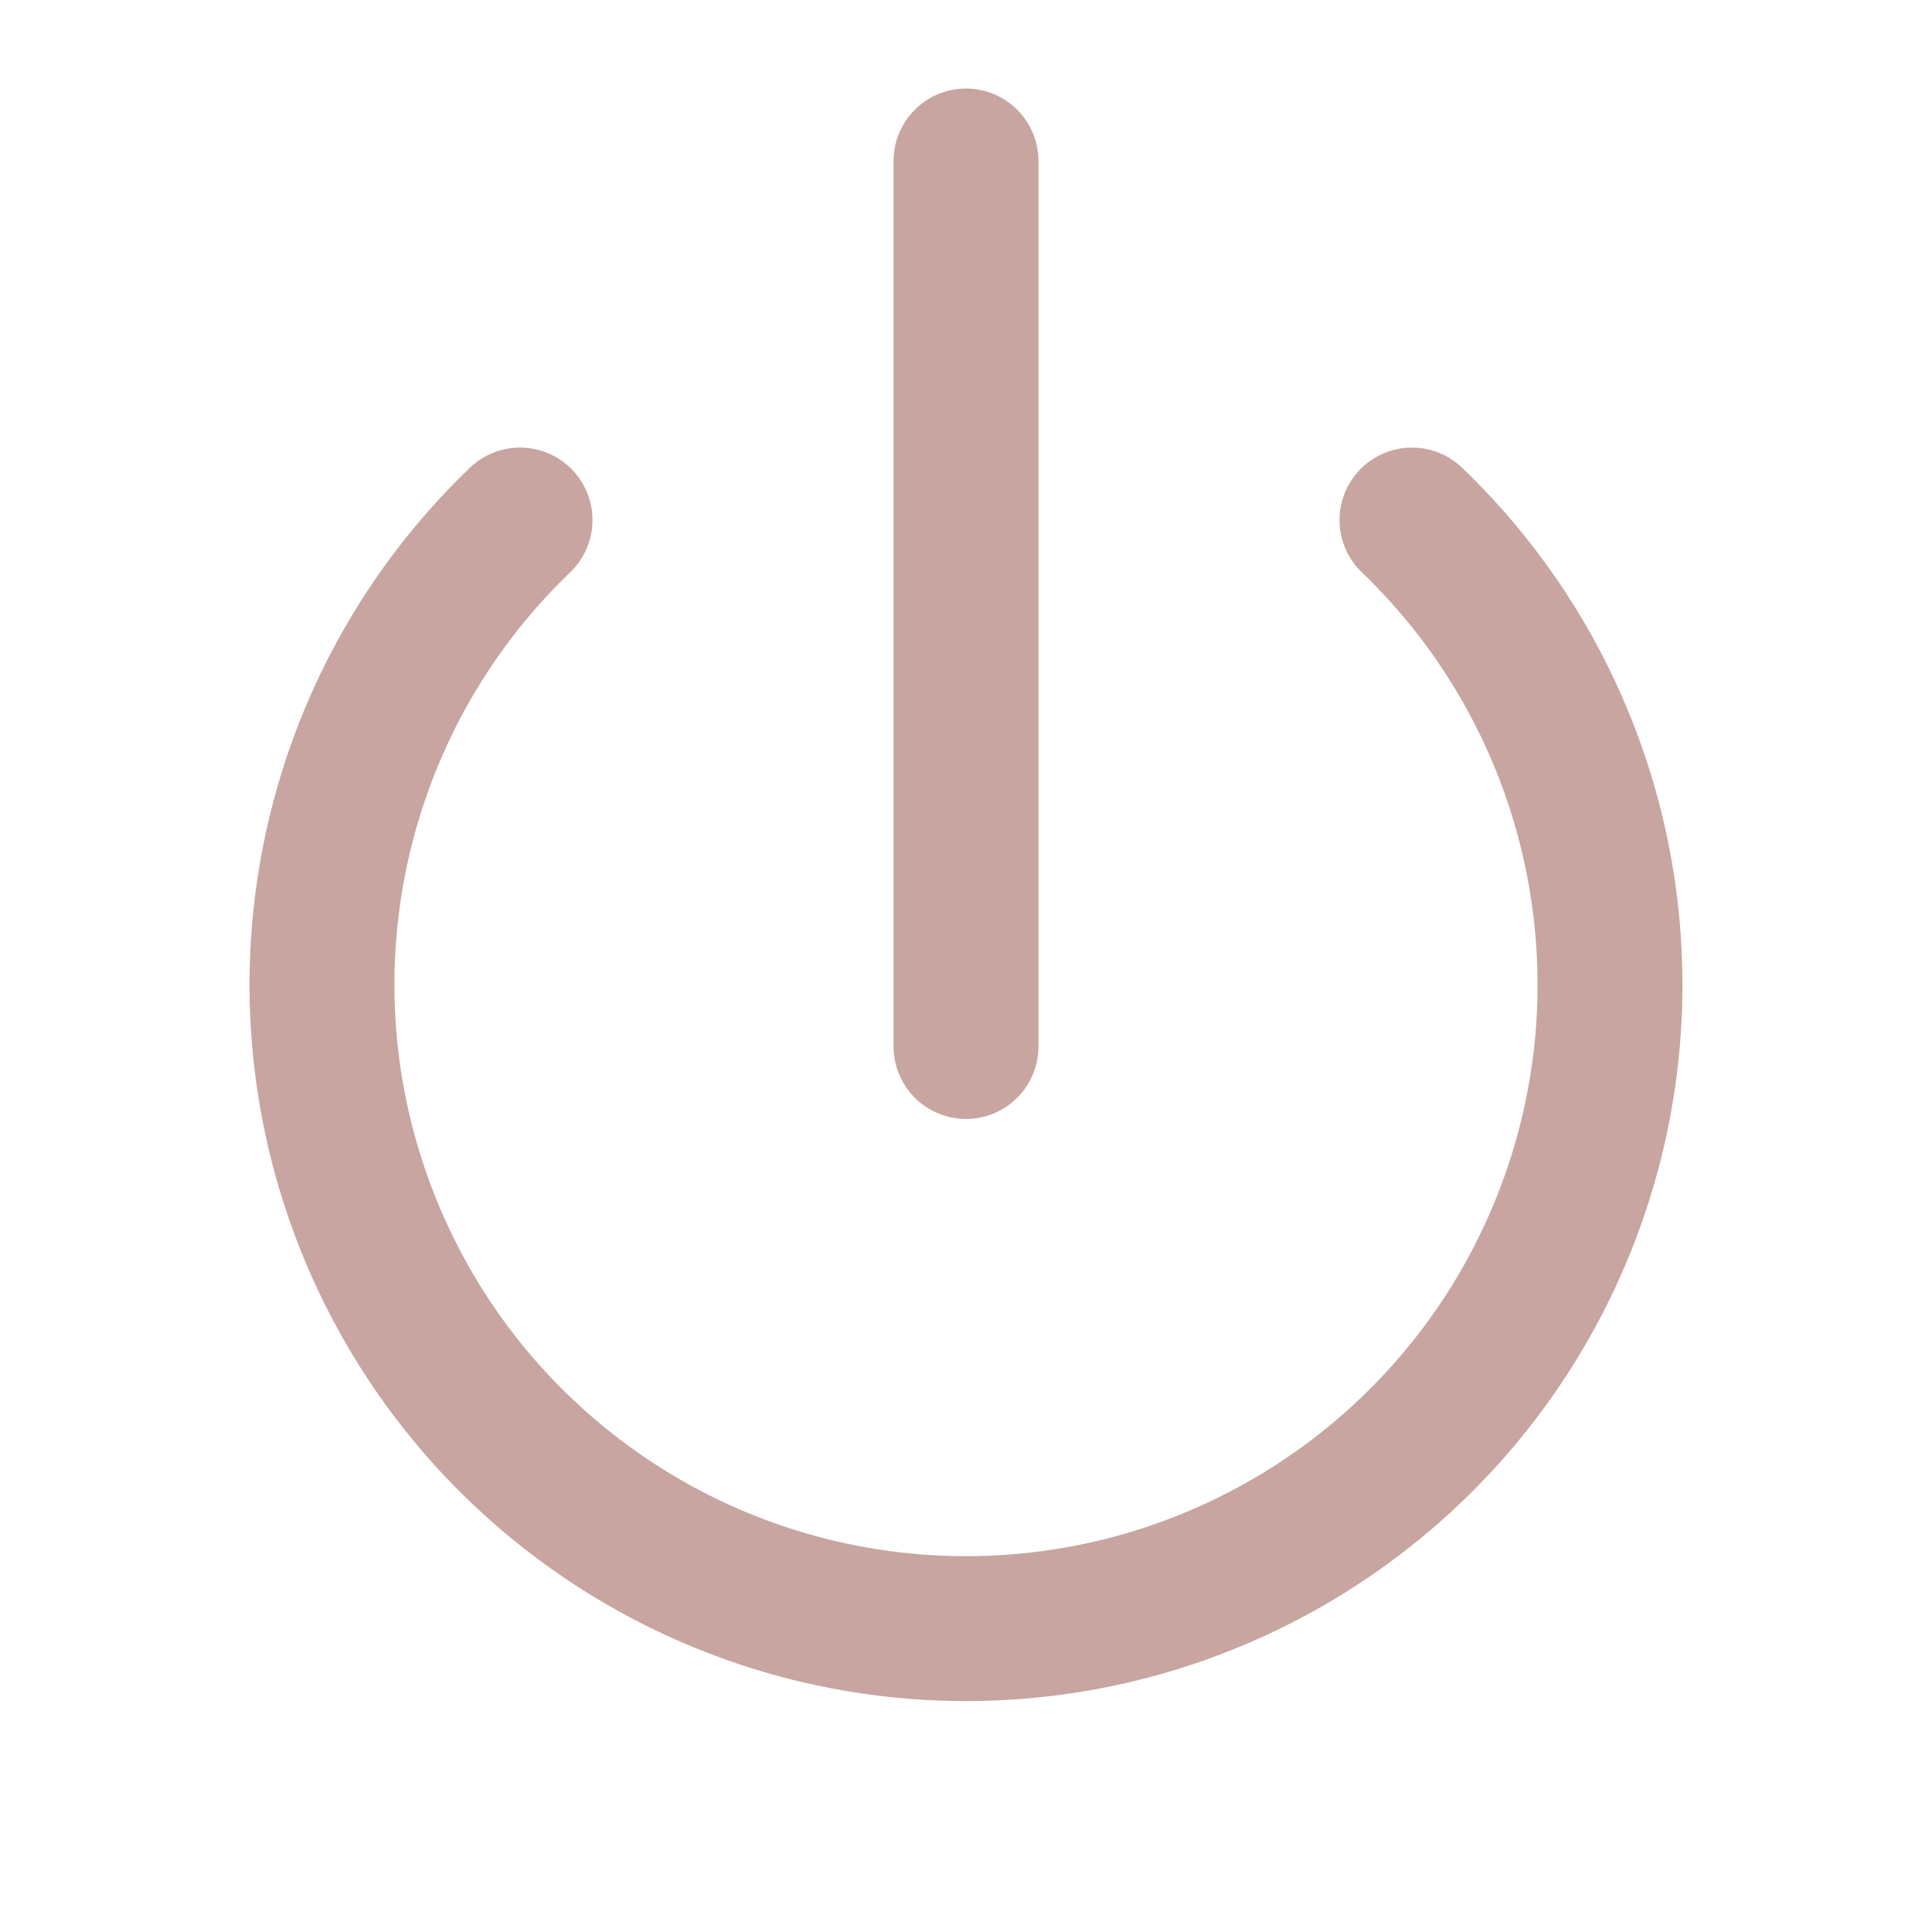
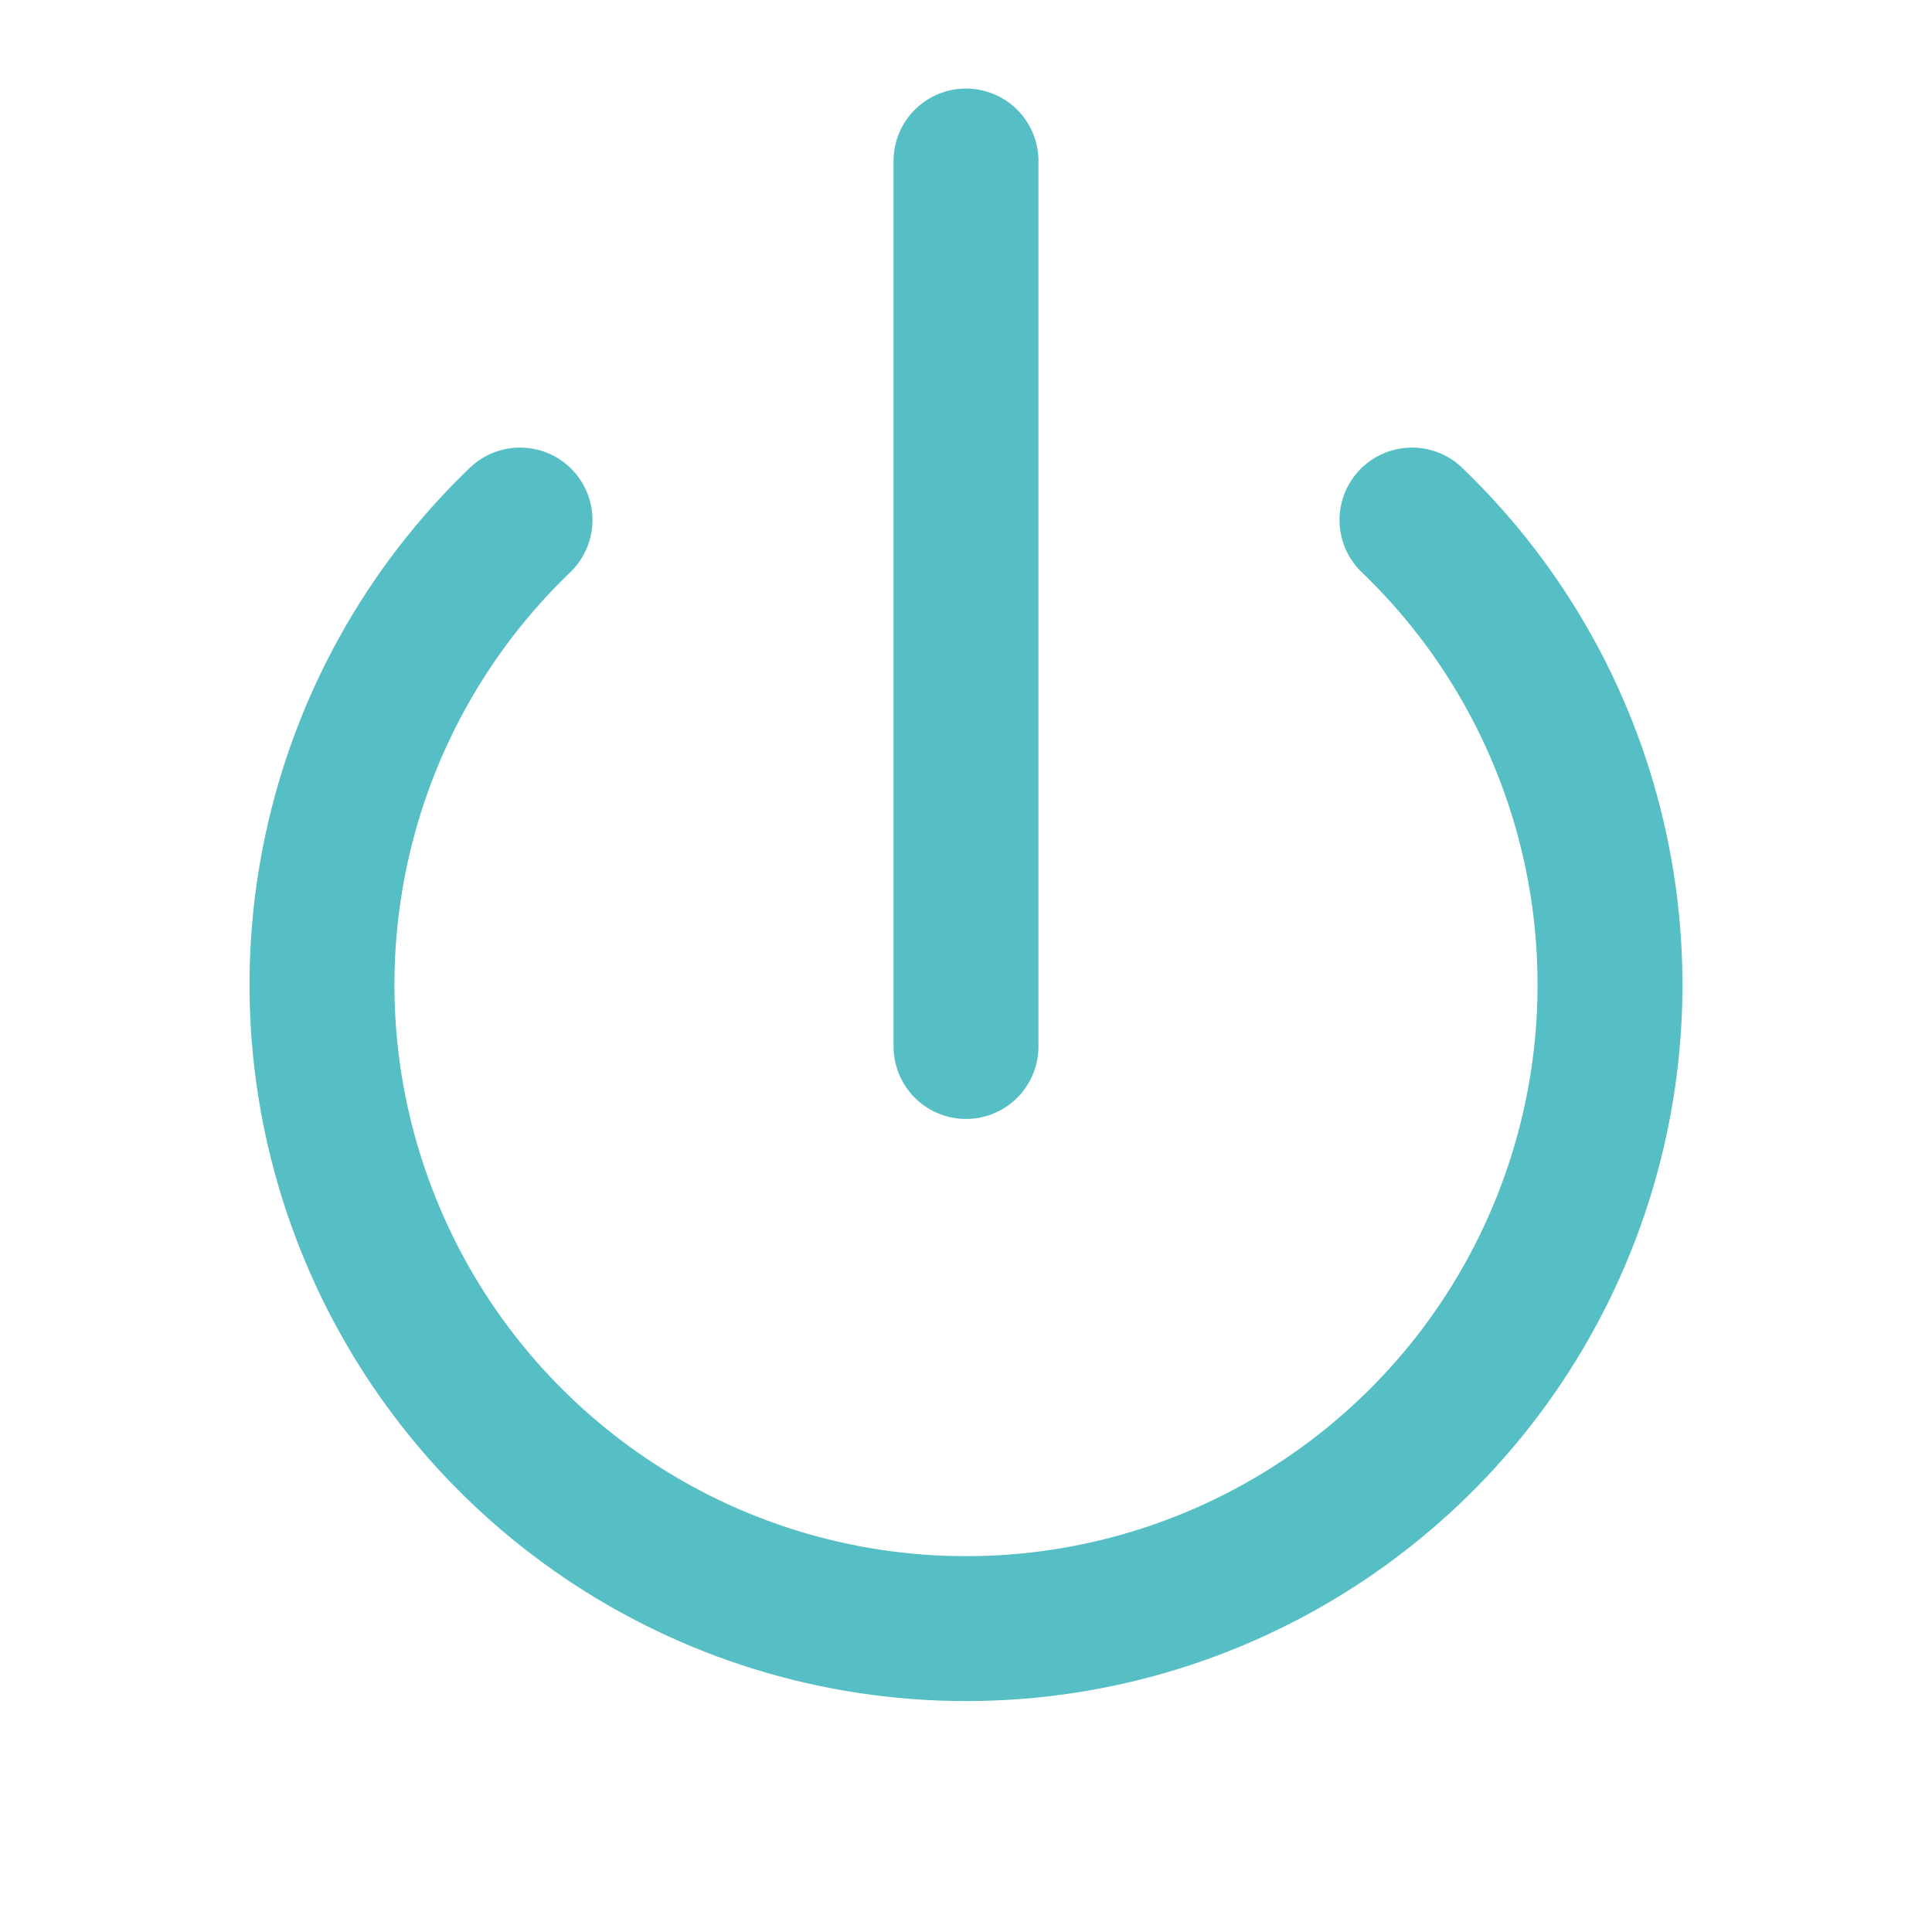
- <svg xmlns="http://www.w3.org/2000/svg" viewBox="0 0 24 24" fill="none" stroke="#C8A5A0" stroke-width="1.8" stroke-linecap="round" stroke-linejoin="round">
+ <svg xmlns="http://www.w3.org/2000/svg" viewBox="0 0 24 24" fill="none" stroke="#56BEC5" stroke-width="1.8" stroke-linecap="round" stroke-linejoin="round">
  <path d="M6.46 6.46a8 8 0 1 0 11.08 0" />
  <line x1="12" y1="2" x2="12" y2="13" />
</svg>
